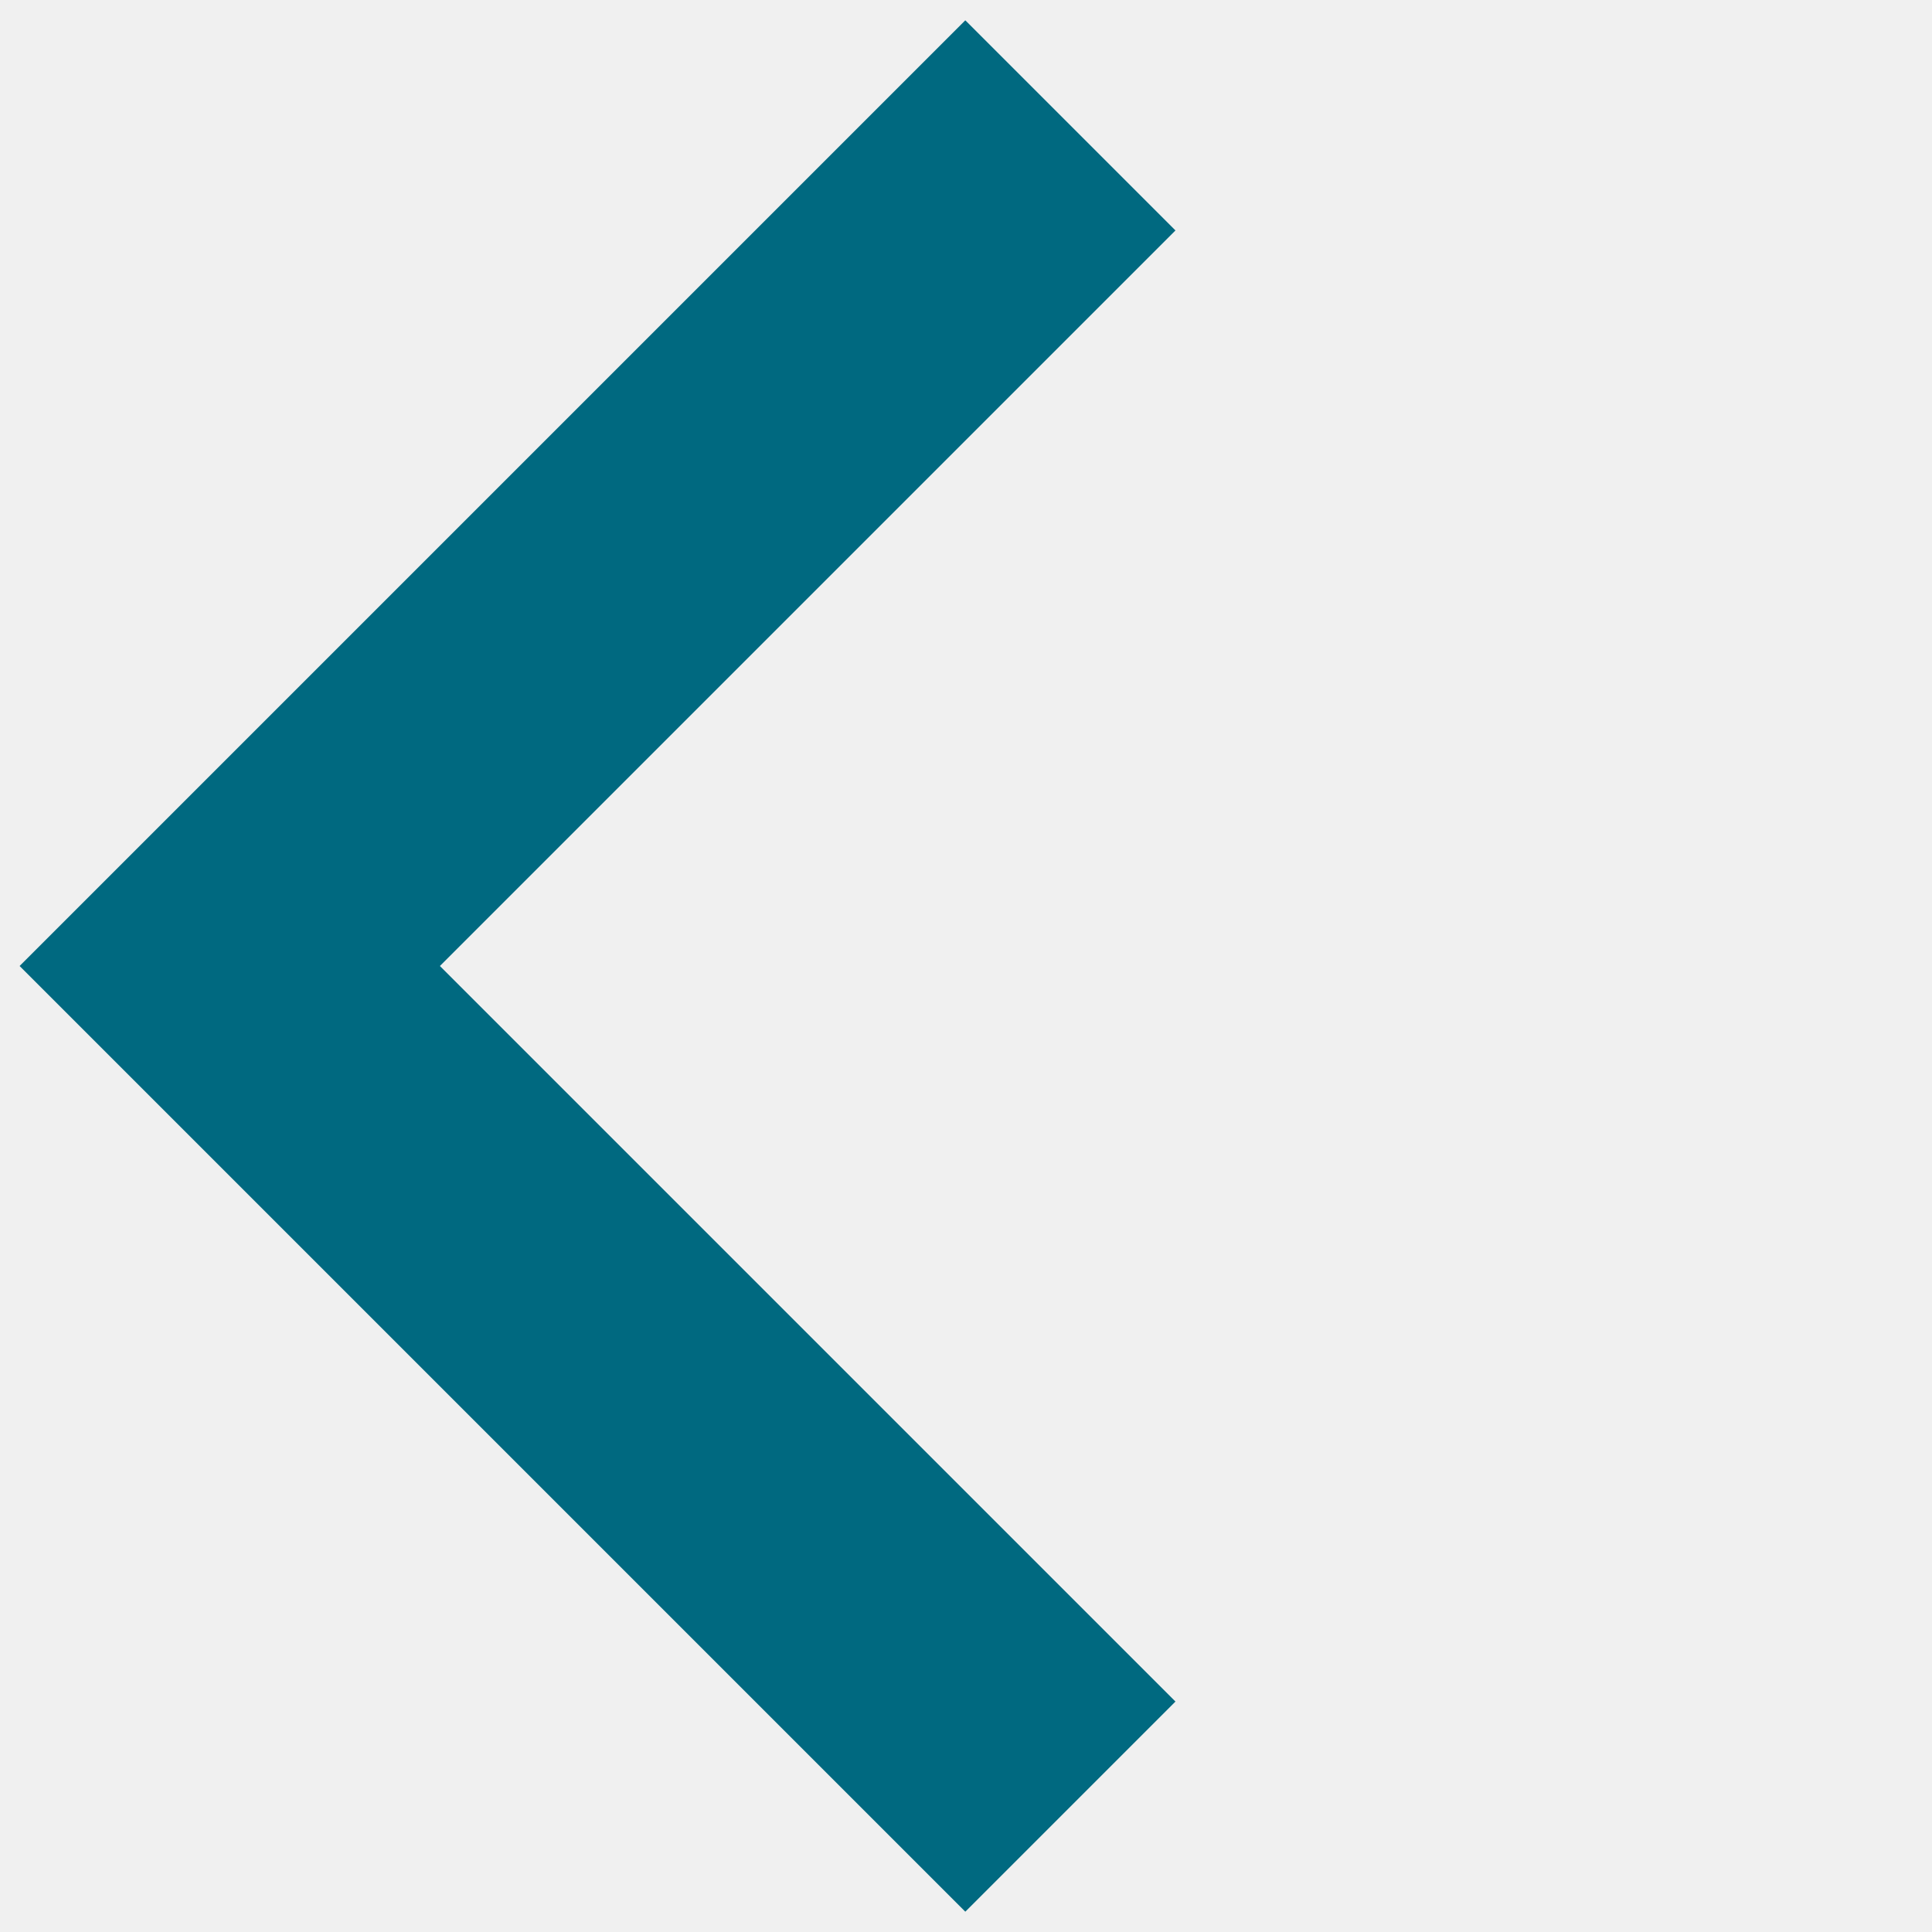
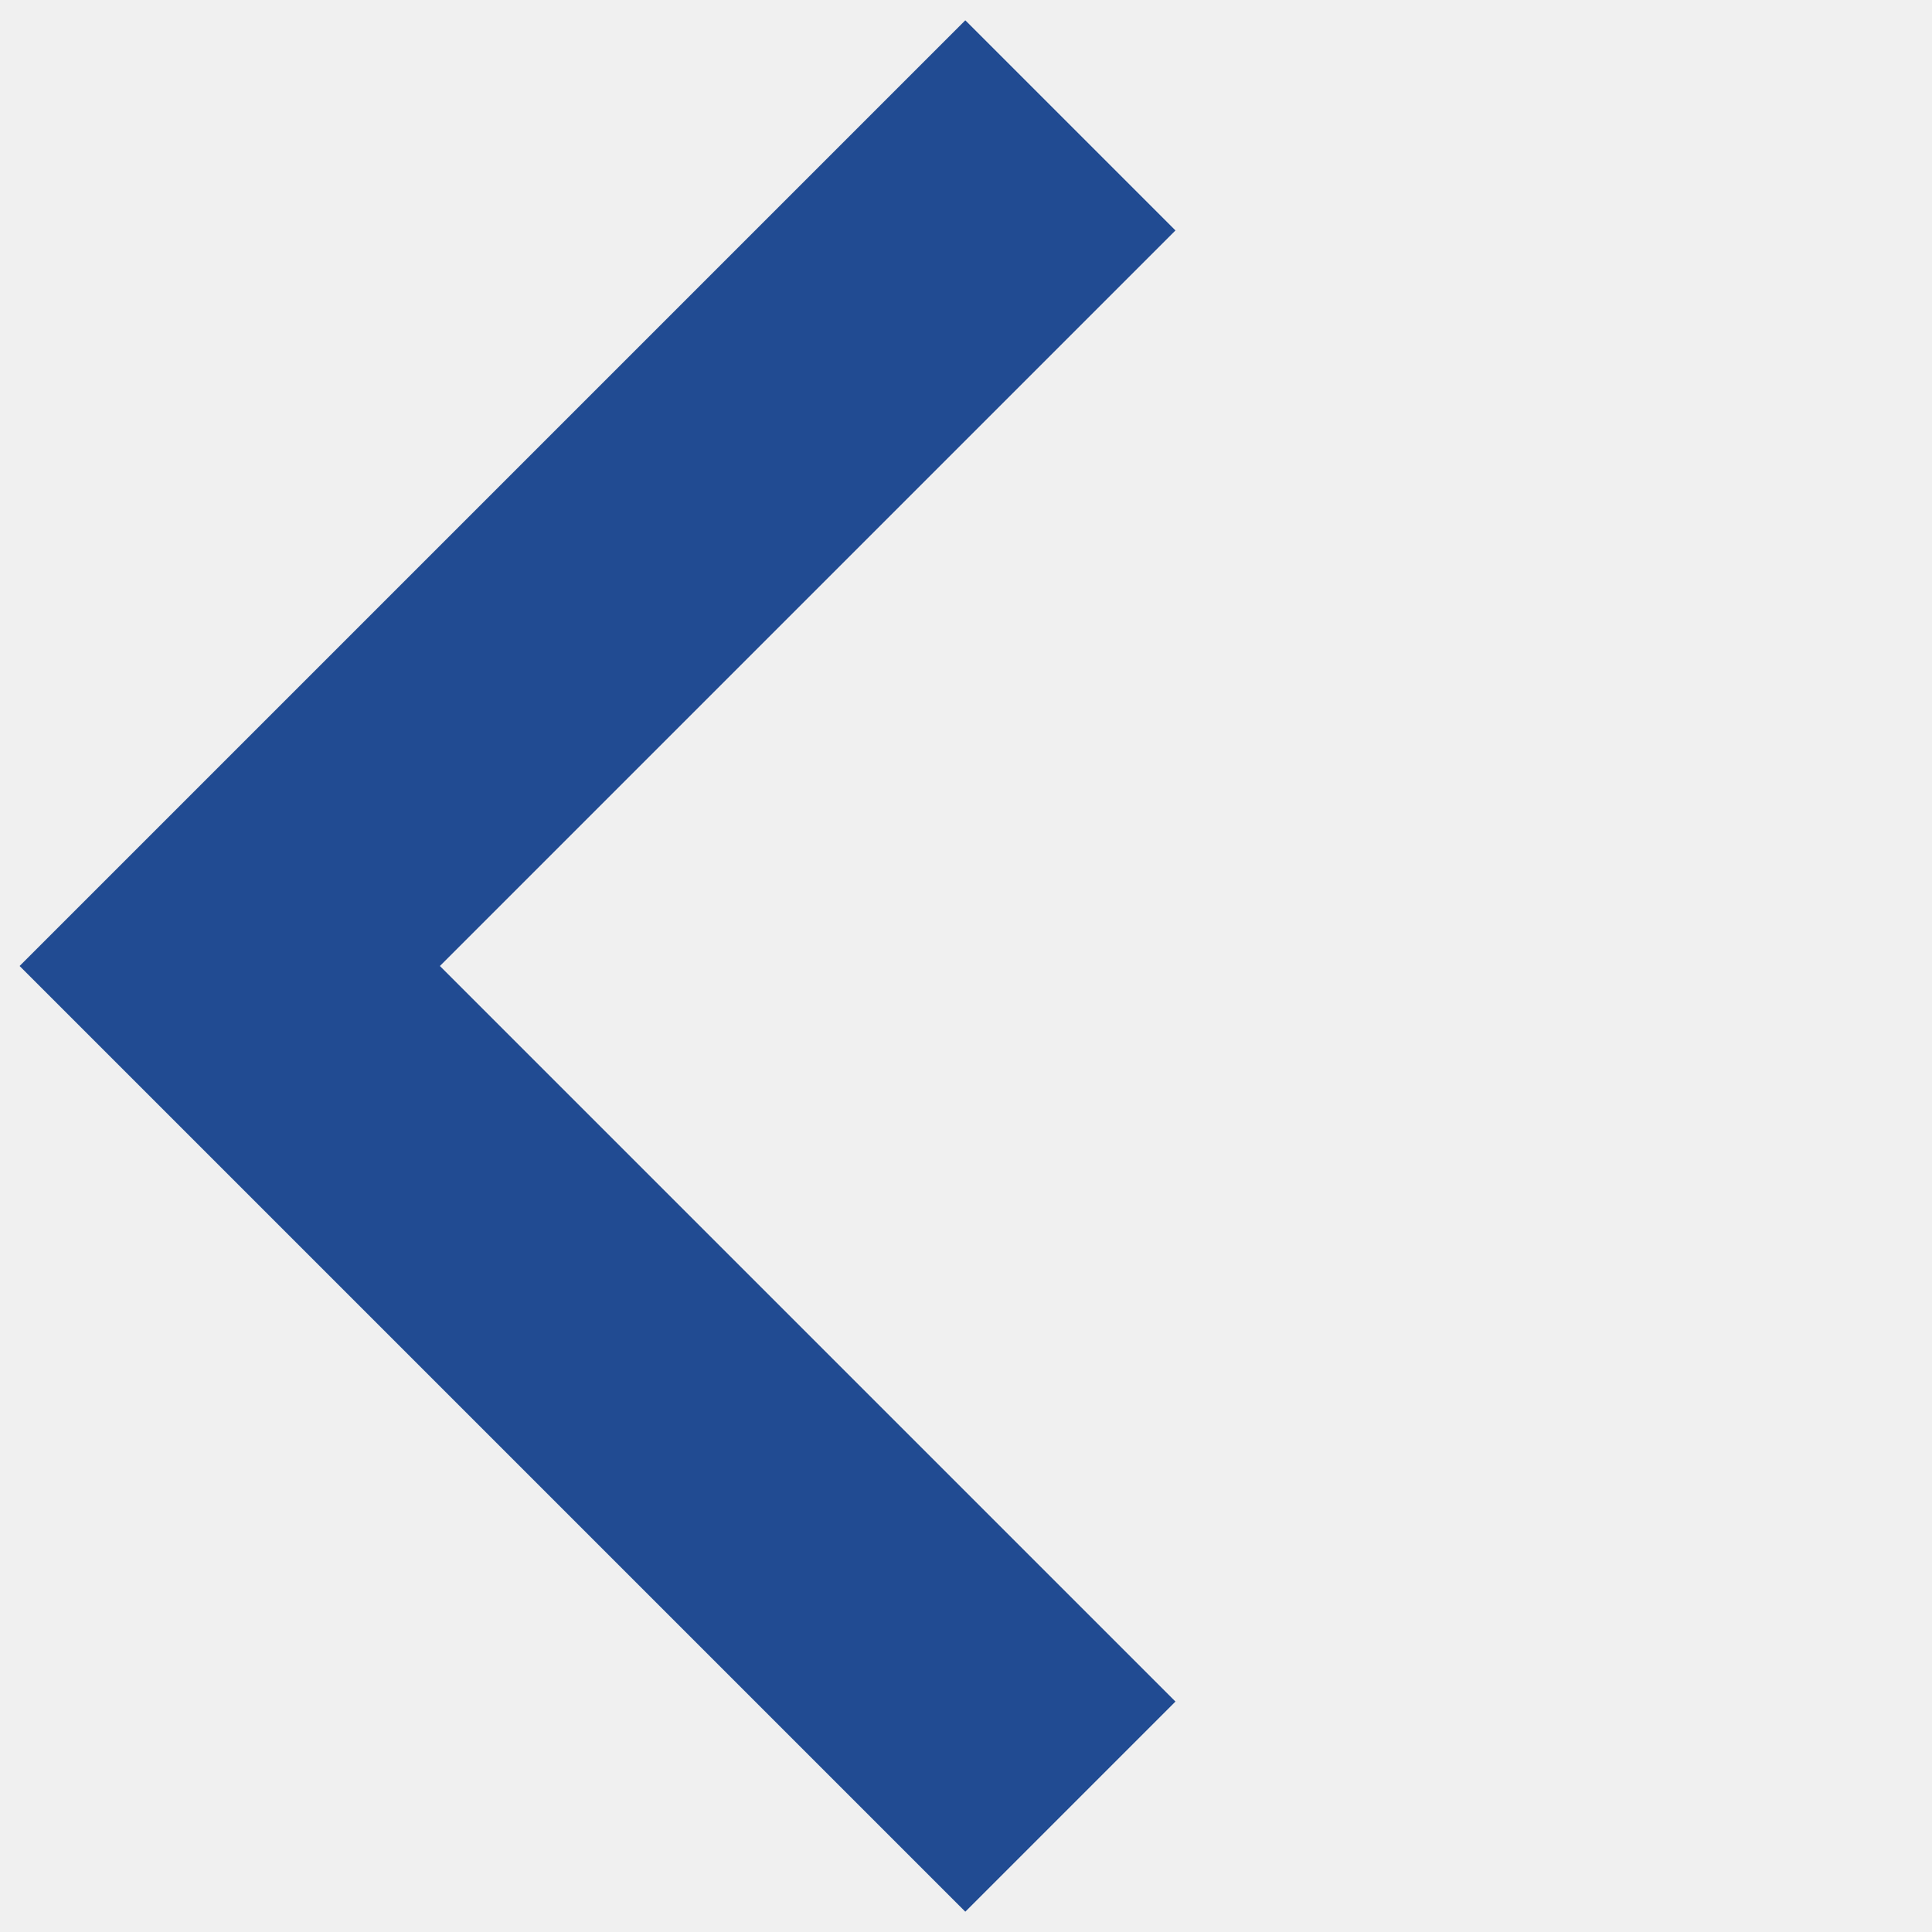
<svg xmlns="http://www.w3.org/2000/svg" width="13" height="13" viewBox="0 0 13 13" fill="none">
  <mask id="path-1-inside-1_8306_32842" fill="white">
    <path d="M12.86 6.5L6.496 12.864L0.132 6.5L6.496 0.136L12.86 6.5Z" />
  </mask>
-   <path d="M0.132 6.5L-1.282 5.086L-2.696 6.5L-1.282 7.914L0.132 6.5ZM7.91 11.45L1.546 5.086L-1.282 7.914L5.082 14.278L7.91 11.45ZM1.546 7.914L7.91 1.55L5.082 -1.278L-1.282 5.086L1.546 7.914Z" fill="#006980" mask="url(#path-1-inside-1_8306_32842)" />
+   <path d="M0.132 6.5L-1.282 5.086L-2.696 6.5L-1.282 7.914L0.132 6.5ZM7.91 11.45L1.546 5.086L-1.282 7.914L5.082 14.278L7.91 11.45ZM1.546 7.914L7.91 1.55L5.082 -1.278L-1.282 5.086L1.546 7.914Z" fill="#214b92" mask="url(#path-1-inside-1_8306_32842)" />
</svg>
